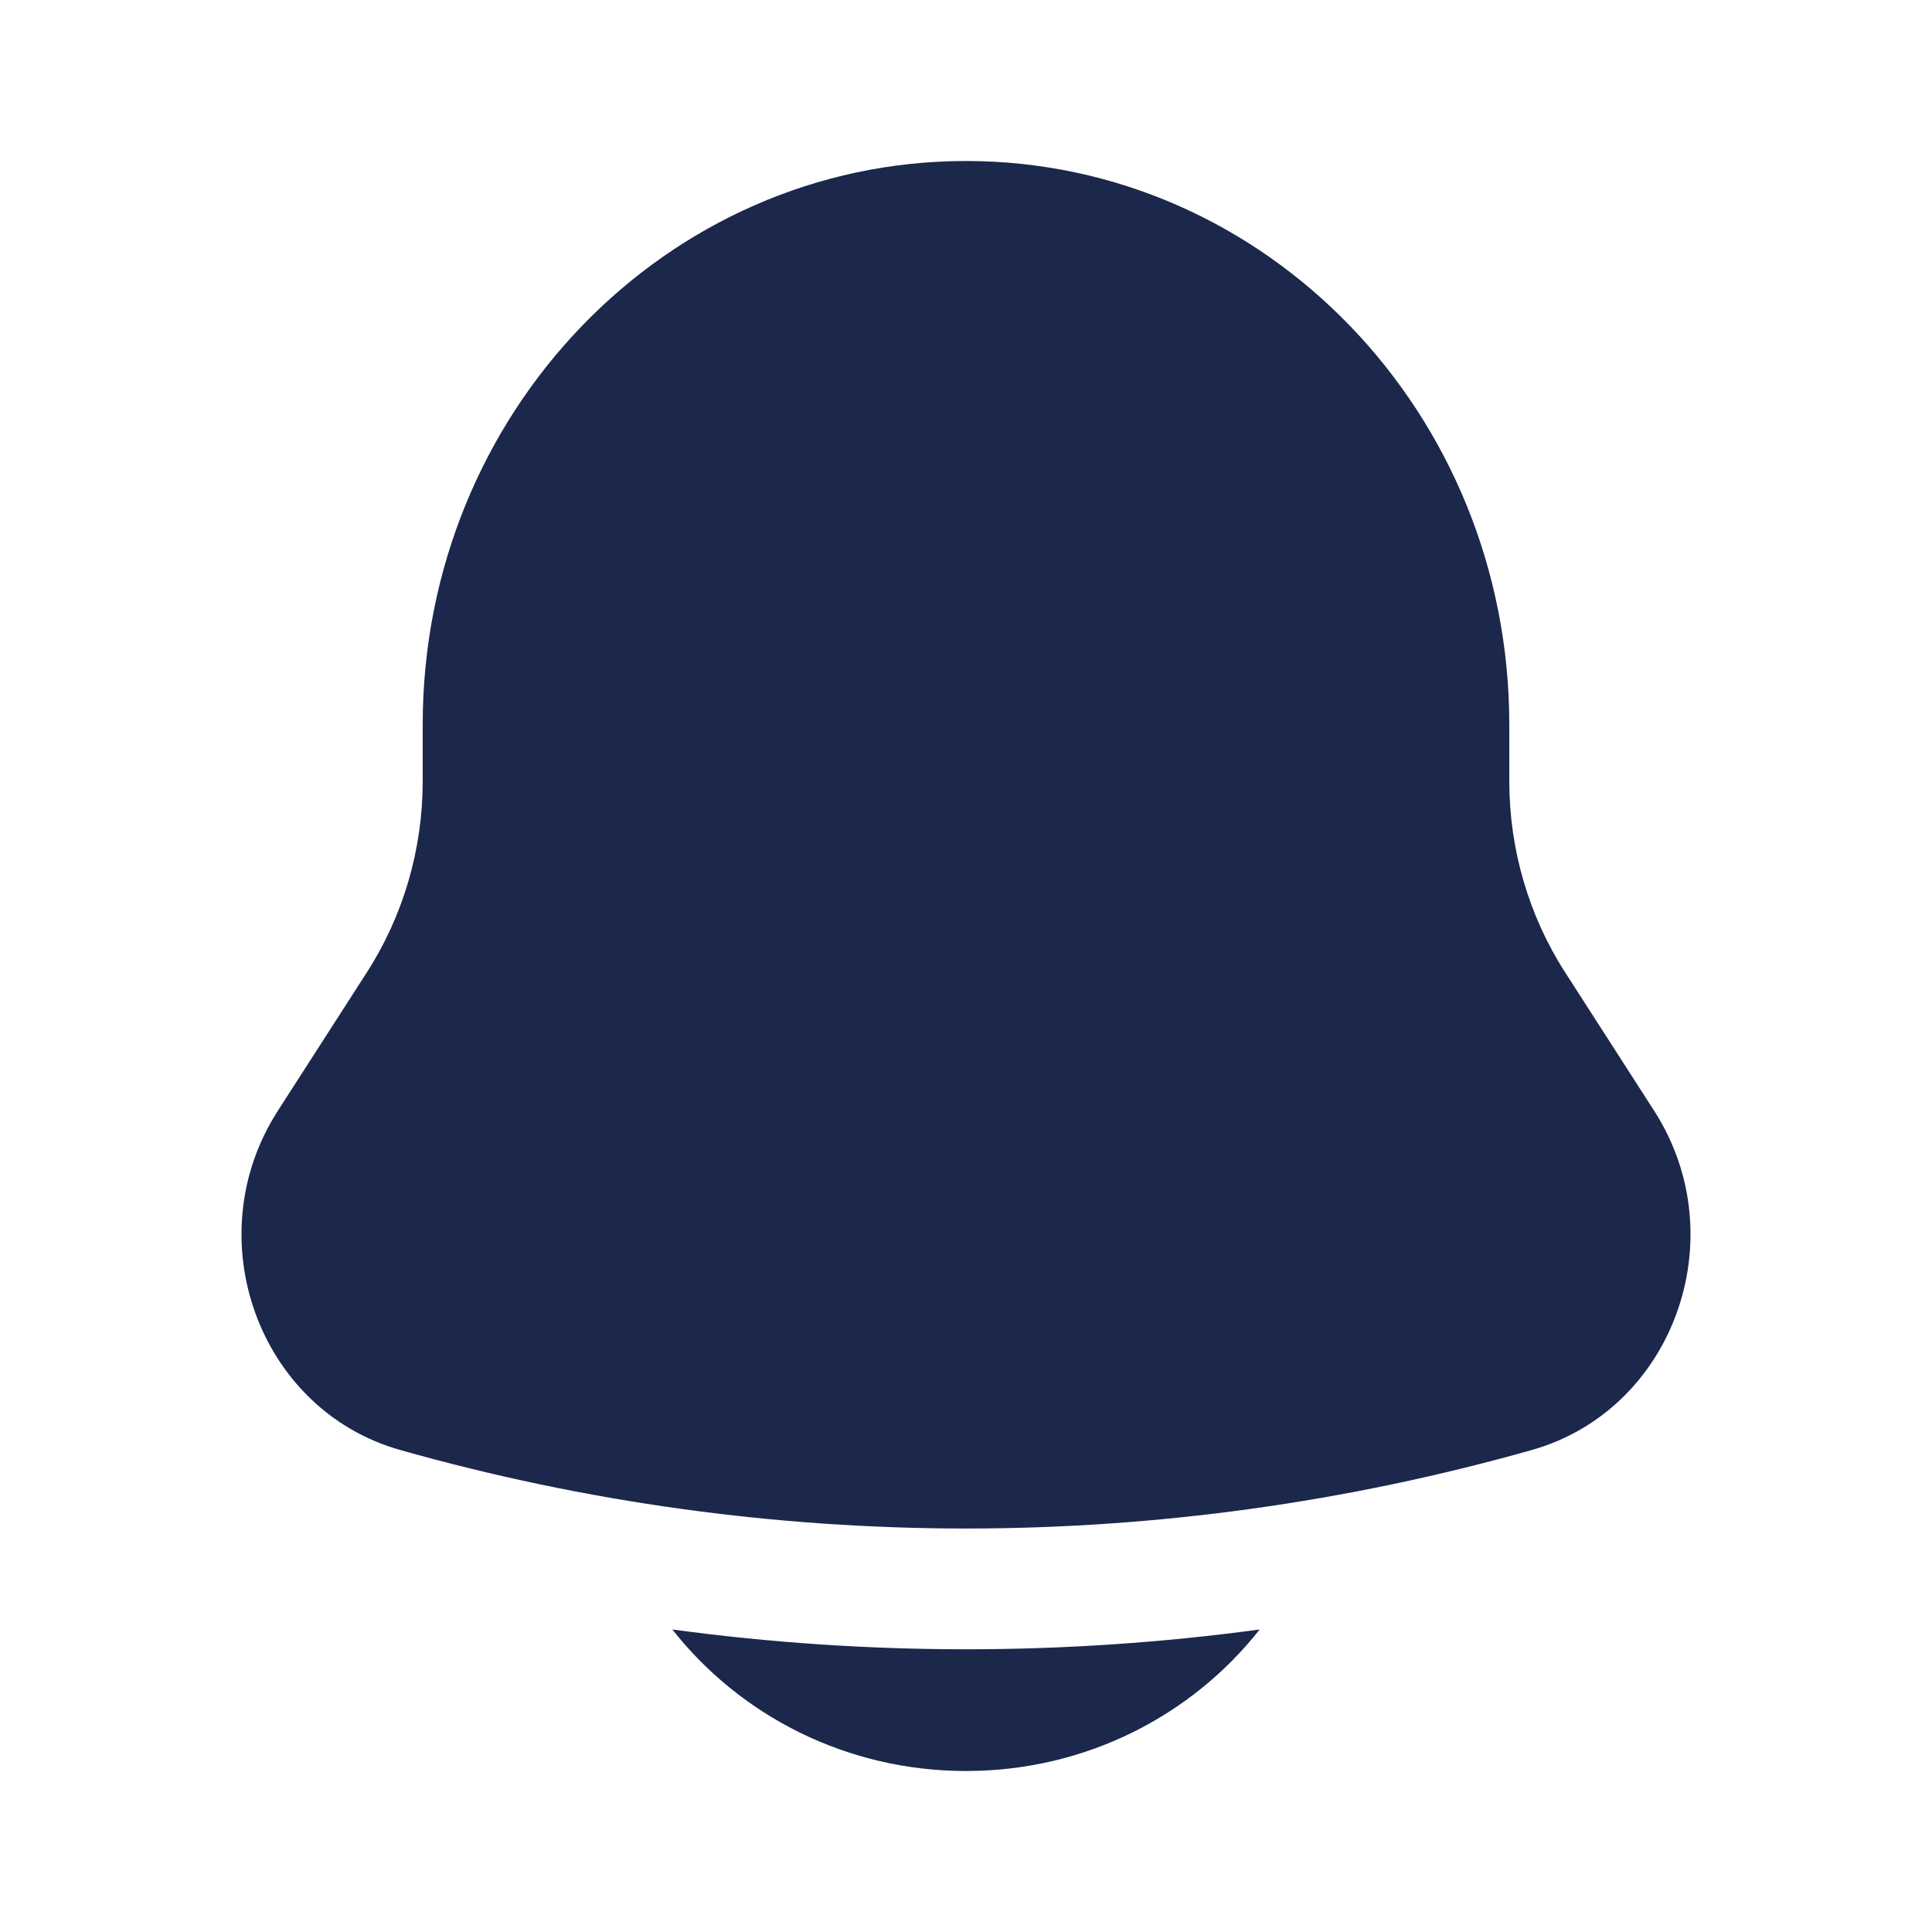
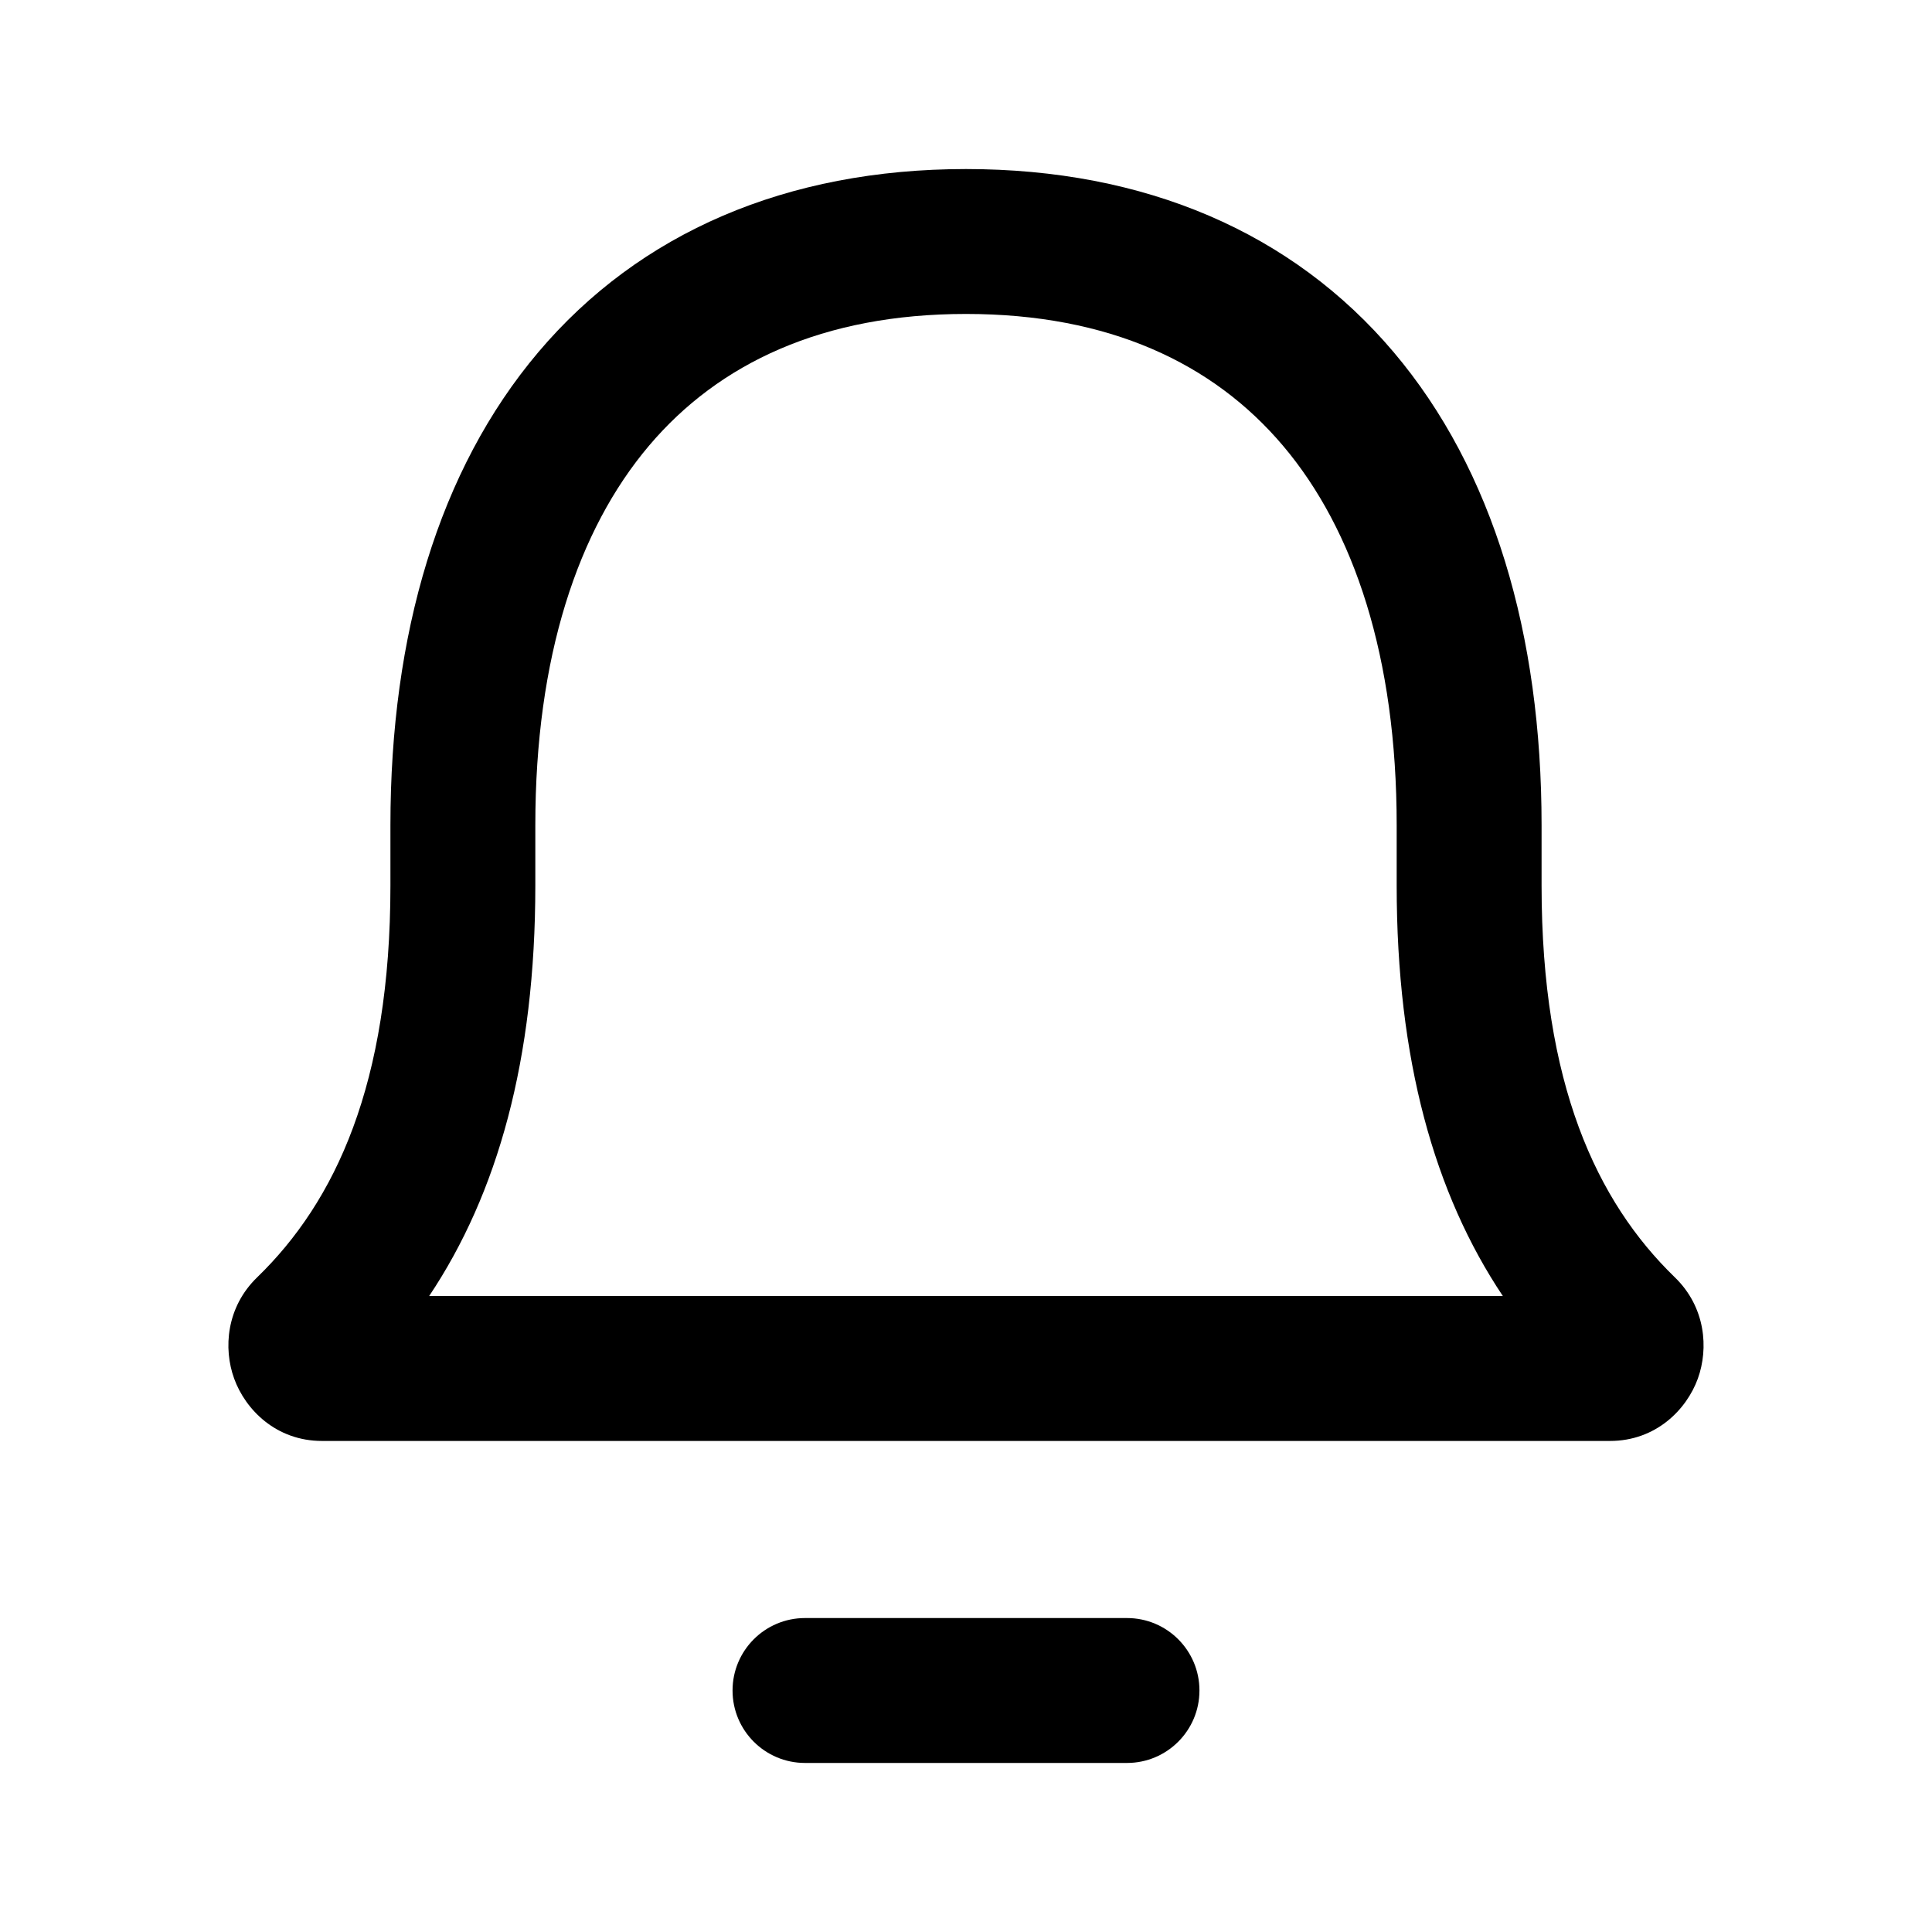
- <svg xmlns="http://www.w3.org/2000/svg" width="800px" height="800px" viewBox="0 0 24 24" fill="none">
-   <path d="M8.352 20.242C9.193 21.311 10.514 22 12 22C13.486 22 14.807 21.311 15.648 20.242C13.226 20.57 10.774 20.57 8.352 20.242Z" fill="#1C274C" />
-   <path d="M18.749 9V9.704C18.749 10.549 18.99 11.375 19.442 12.078L20.55 13.801C21.561 15.375 20.789 17.514 19.03 18.012C14.427 19.313 9.573 19.313 4.97 18.012C3.211 17.514 2.439 15.375 3.45 13.801L4.558 12.078C5.01 11.375 5.251 10.549 5.251 9.704V9C5.251 5.134 8.273 2 12 2C15.727 2 18.749 5.134 18.749 9Z" fill="#1C274C" />
+ <svg xmlns="http://www.w3.org/2000/svg" viewBox="0 0 24 24" fill="none" width="1em" height="1em" class="wds-0">
+   <path fill-rule="evenodd" clip-rule="evenodd" d="M12 2.1C9.775 2.1 7.945 2.888 6.688 4.374C5.448 5.84 4.85 7.883 4.85 10.25L4.85 11C4.85 13.465 4.167 14.925 3.194 15.868C2.812 16.238 2.772 16.75 2.909 17.126C3.048 17.509 3.428 17.9 4 17.9H20C20.572 17.9 20.952 17.509 21.091 17.126C21.227 16.75 21.188 16.238 20.806 15.868C19.833 14.925 19.15 13.465 19.15 11L19.15 10.25C19.15 7.883 18.552 5.84 17.312 4.374C16.055 2.888 14.225 2.1 12 2.1ZM6.65 10.25C6.65 8.165 7.177 6.583 8.062 5.537C8.93 4.511 10.225 3.9 12 3.9C13.775 3.9 15.07 4.511 15.938 5.537C16.823 6.583 17.35 8.165 17.35 10.25L17.35 11C17.35 13.163 17.818 14.827 18.669 16.1H5.331C6.182 14.827 6.65 13.163 6.65 11L6.65 10.25Z" fill="currentColor" />
+   <path d="M10 20.1C9.503 20.1 9.1 20.503 9.1 21C9.1 21.497 9.503 21.9 10 21.9H14C14.497 21.9 14.9 21.497 14.9 21C14.9 20.503 14.497 20.1 14 20.1H10Z" fill="currentColor" />
</svg>
